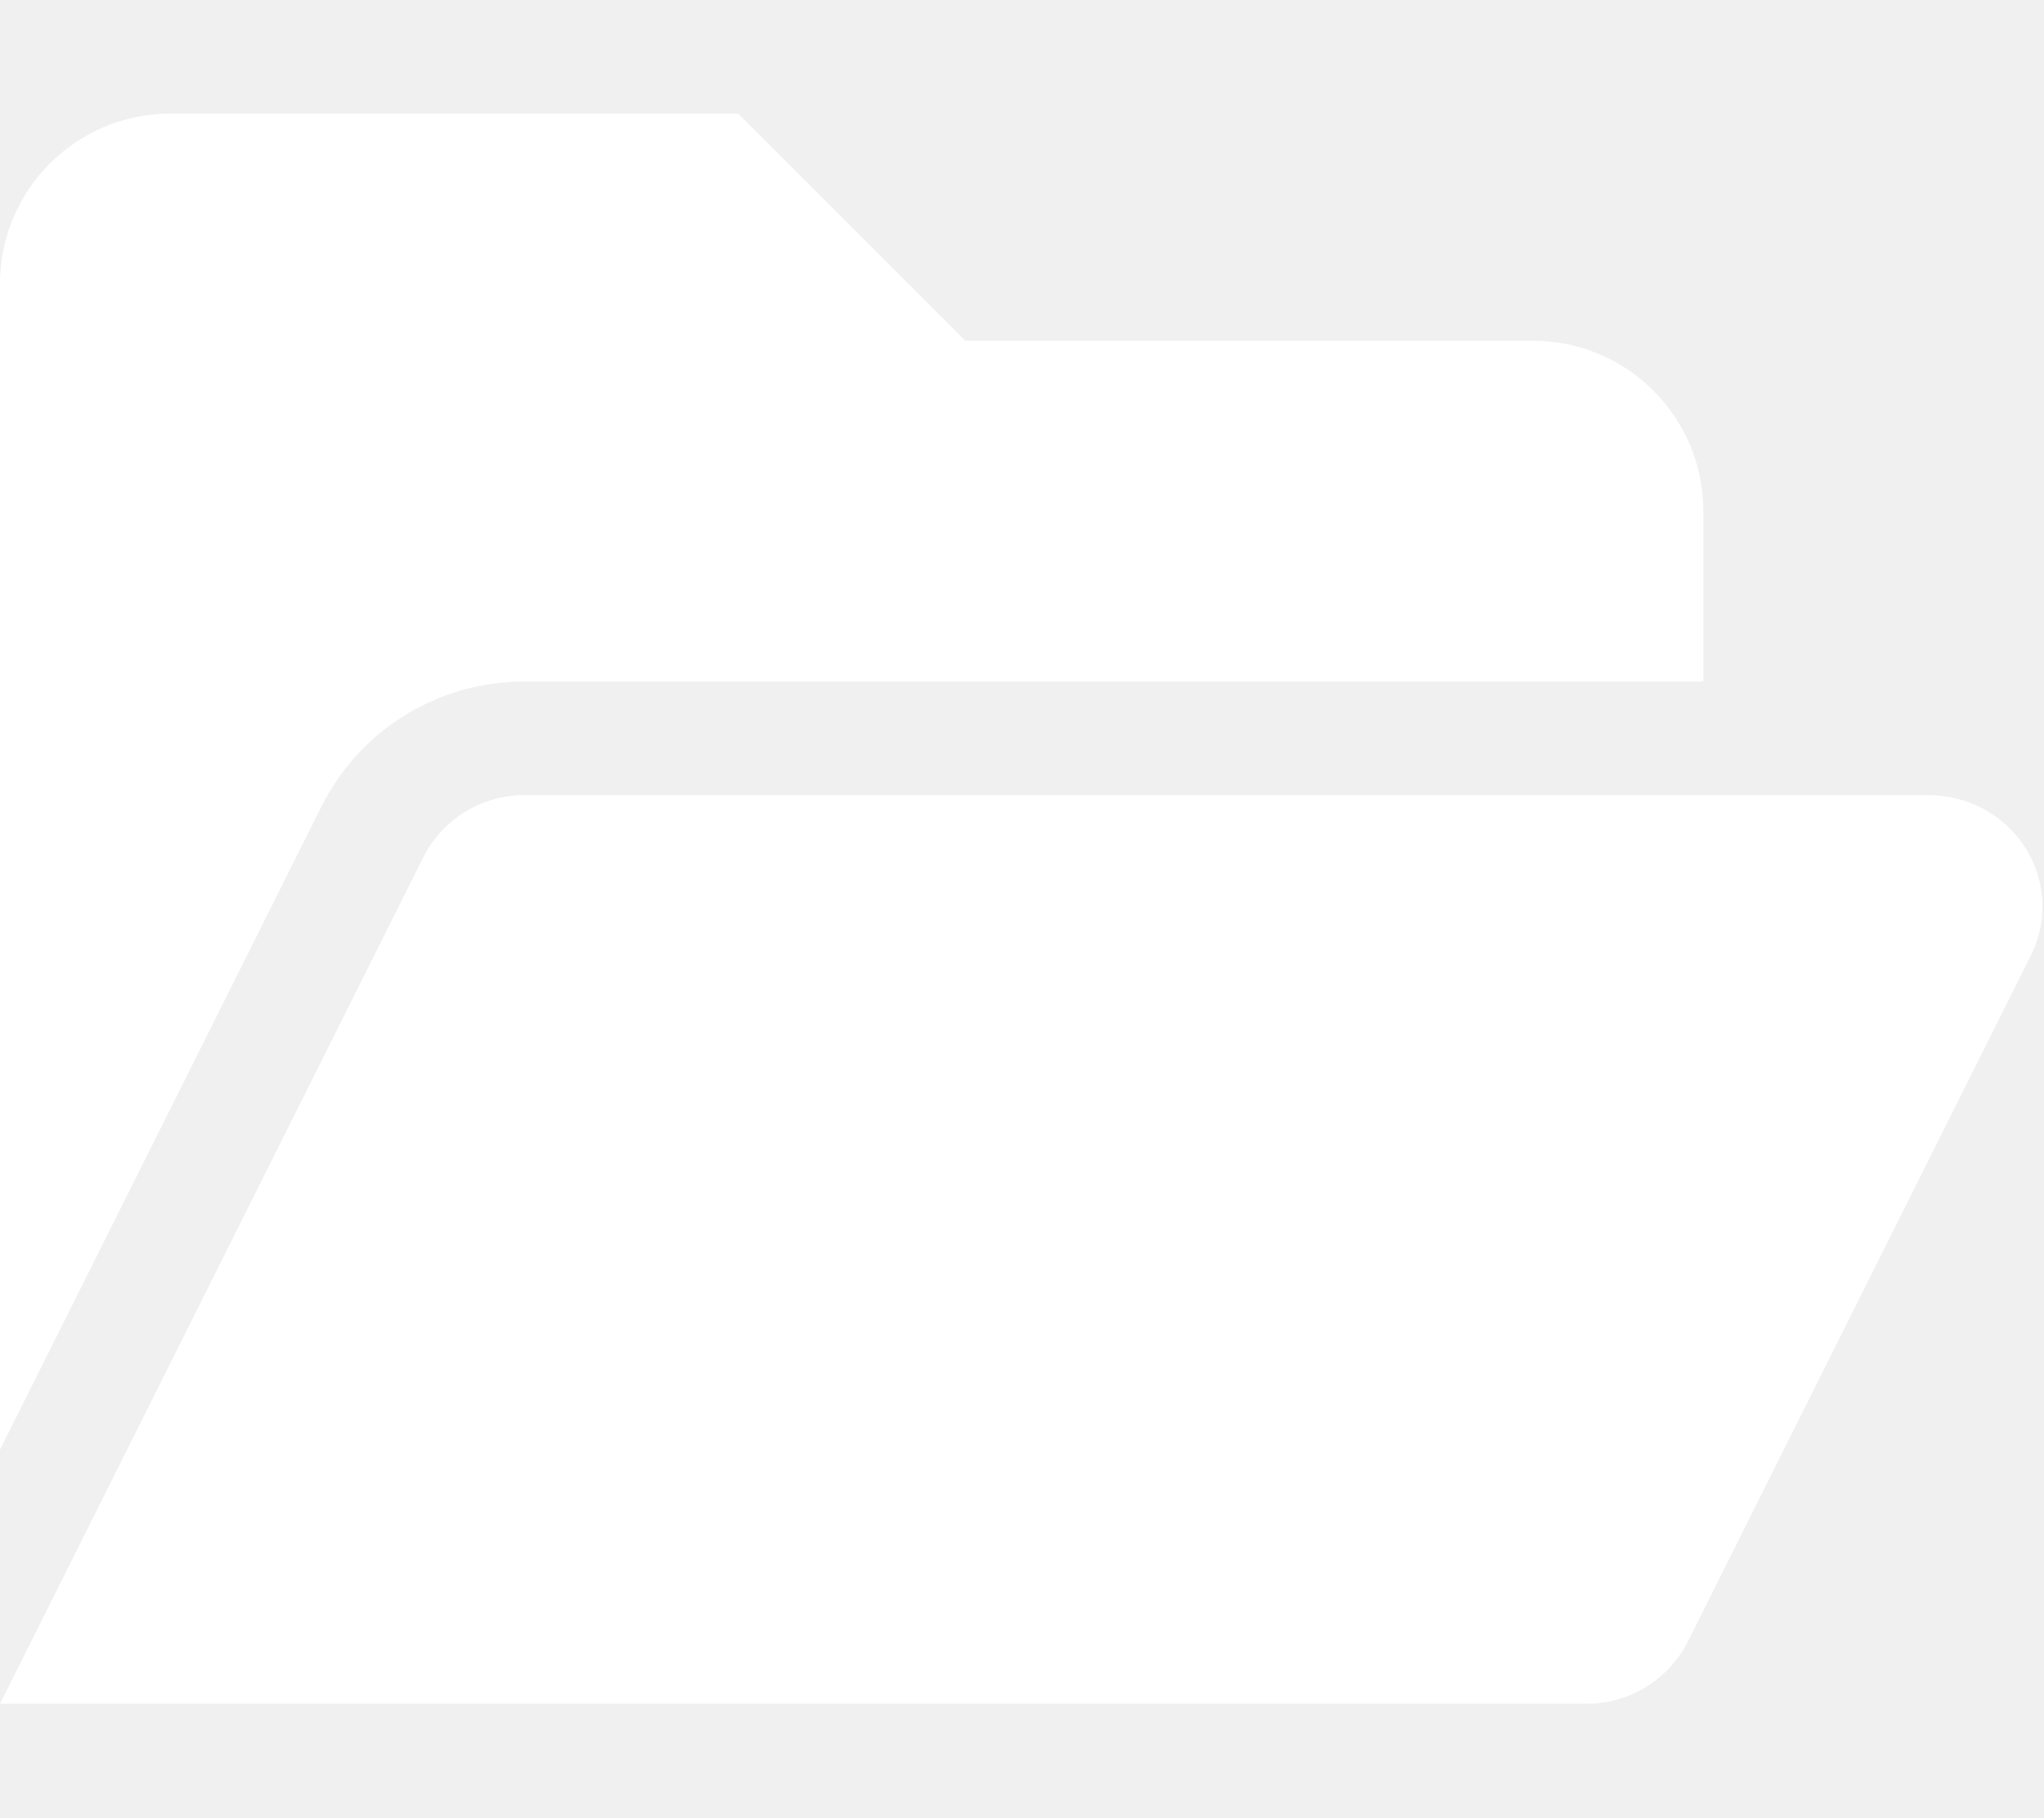
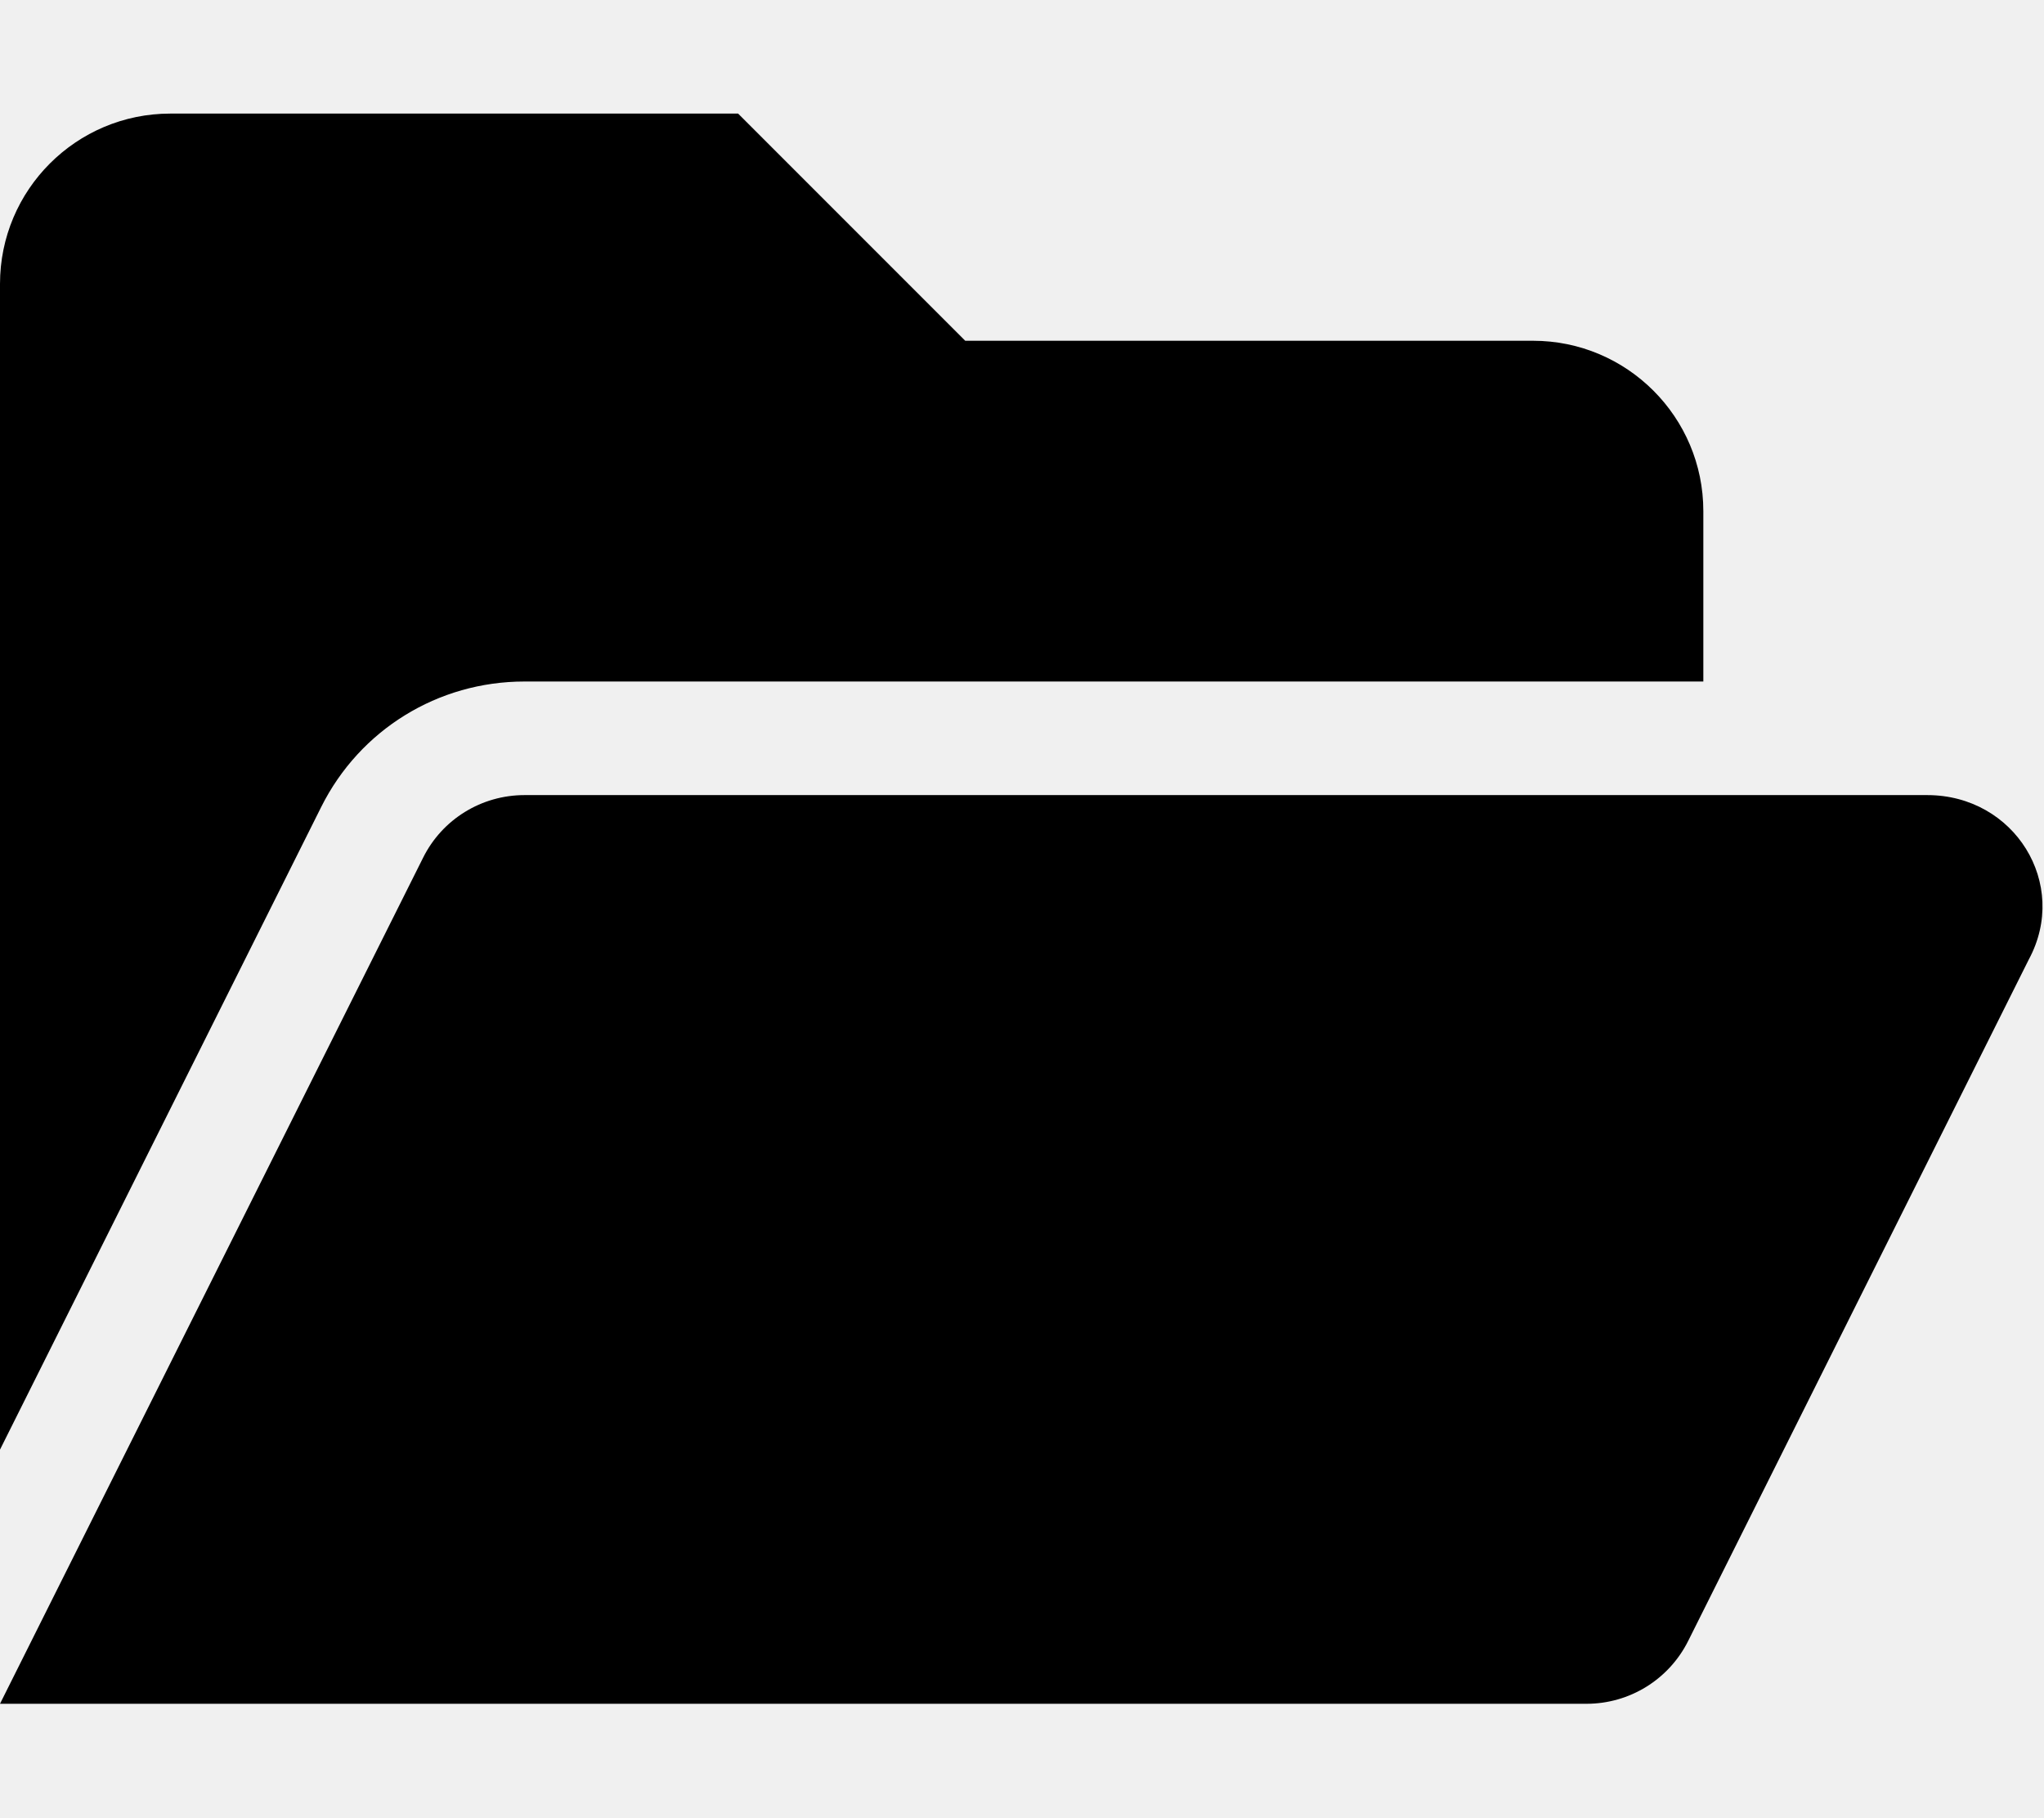
<svg xmlns="http://www.w3.org/2000/svg" aria-hidden="true" focusable="false" data-prefix="fas" data-icon="folder-open" class="svg-inline--fa fa-folder-open" role="img" viewBox="0 0 576 512">
-   <path fill="currentColor" d="M147.8 192H480V144C480 117.5 458.5 96 432 96h-160l-64-64h-160C21.49 32 0 53.49 0 80v328.4l90.54-181.1C101.4 205.6 123.4 192 147.8 192zM543.1 224H147.8C135.7 224 124.6 230.8 119.2 241.7L0 480h447.1c12.12 0 23.2-6.852 28.62-17.69l96-192C583.2 249 567.7 224 543.1 224z" style="fill: #FFFFFF;" />
+   <path fill="currentColor" d="M147.8 192H480V144C480 117.5 458.5 96 432 96h-160l-64-64h-160C21.49 32 0 53.49 0 80v328.4l90.54-181.1C101.4 205.6 123.4 192 147.8 192zM543.1 224H147.8C135.7 224 124.6 230.8 119.2 241.7L0 480h447.1c12.12 0 23.2-6.852 28.62-17.69l96-192C583.2 249 567.7 224 543.1 224z" />
</svg>
